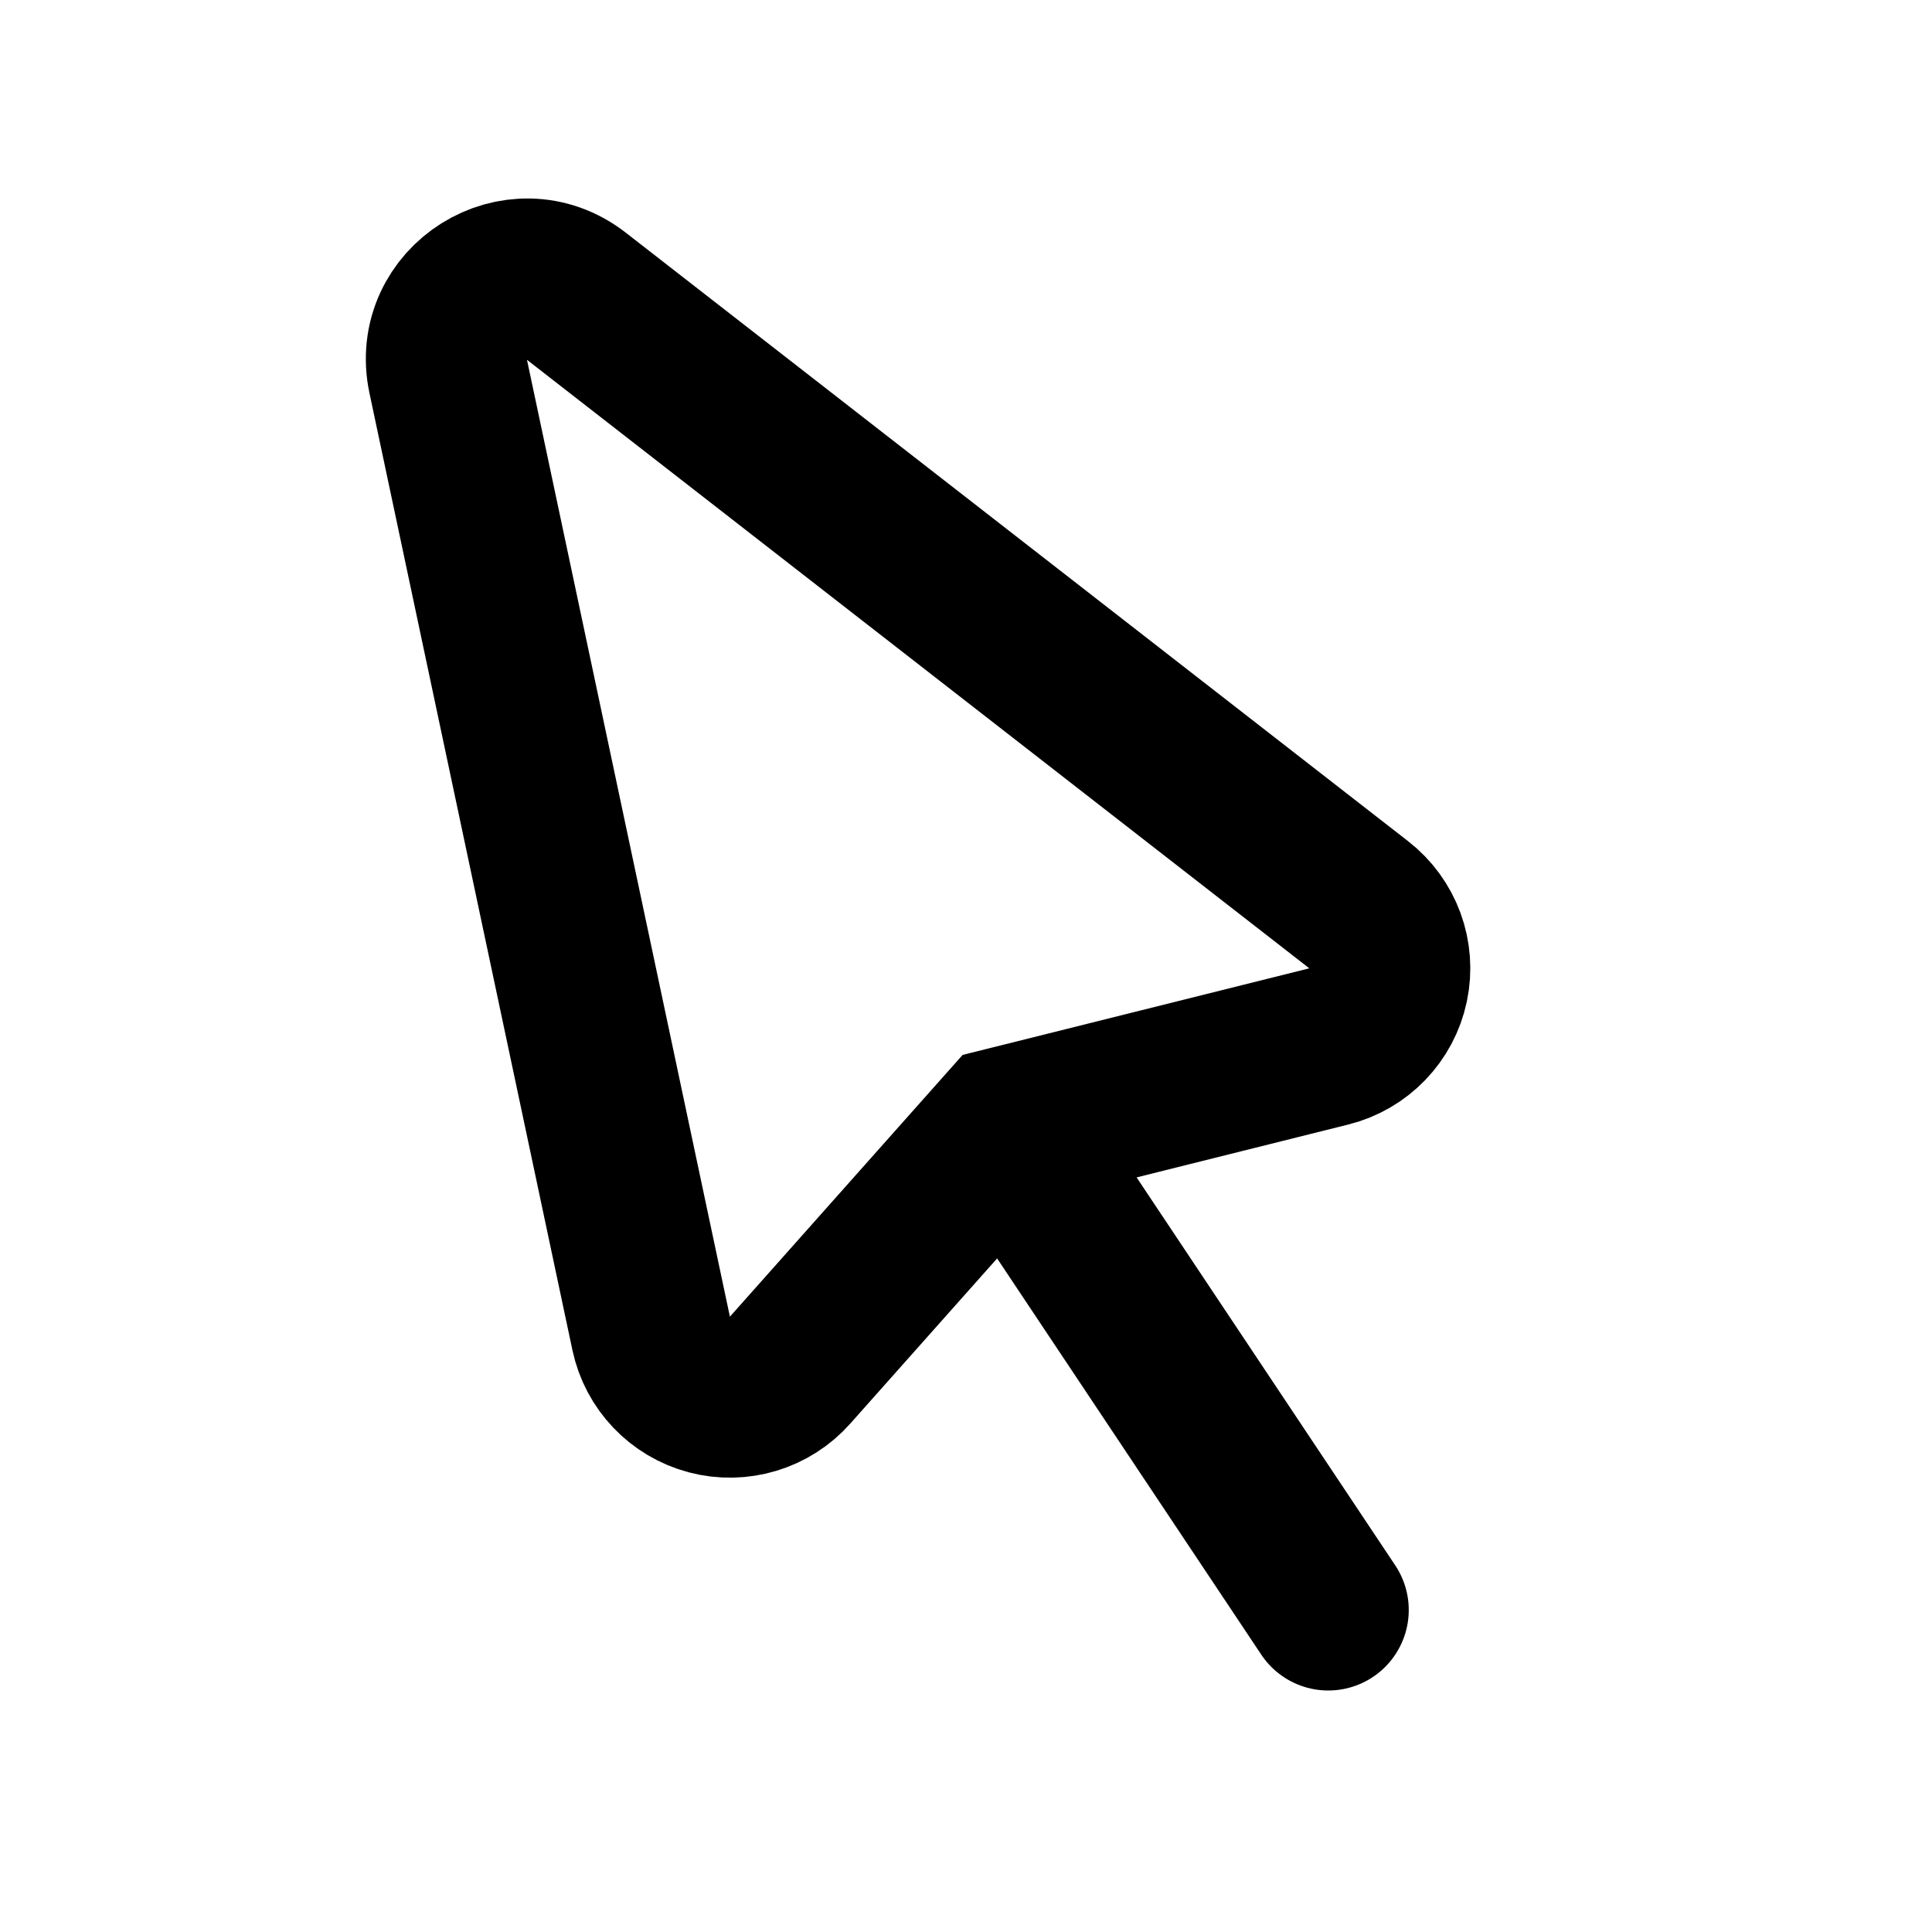
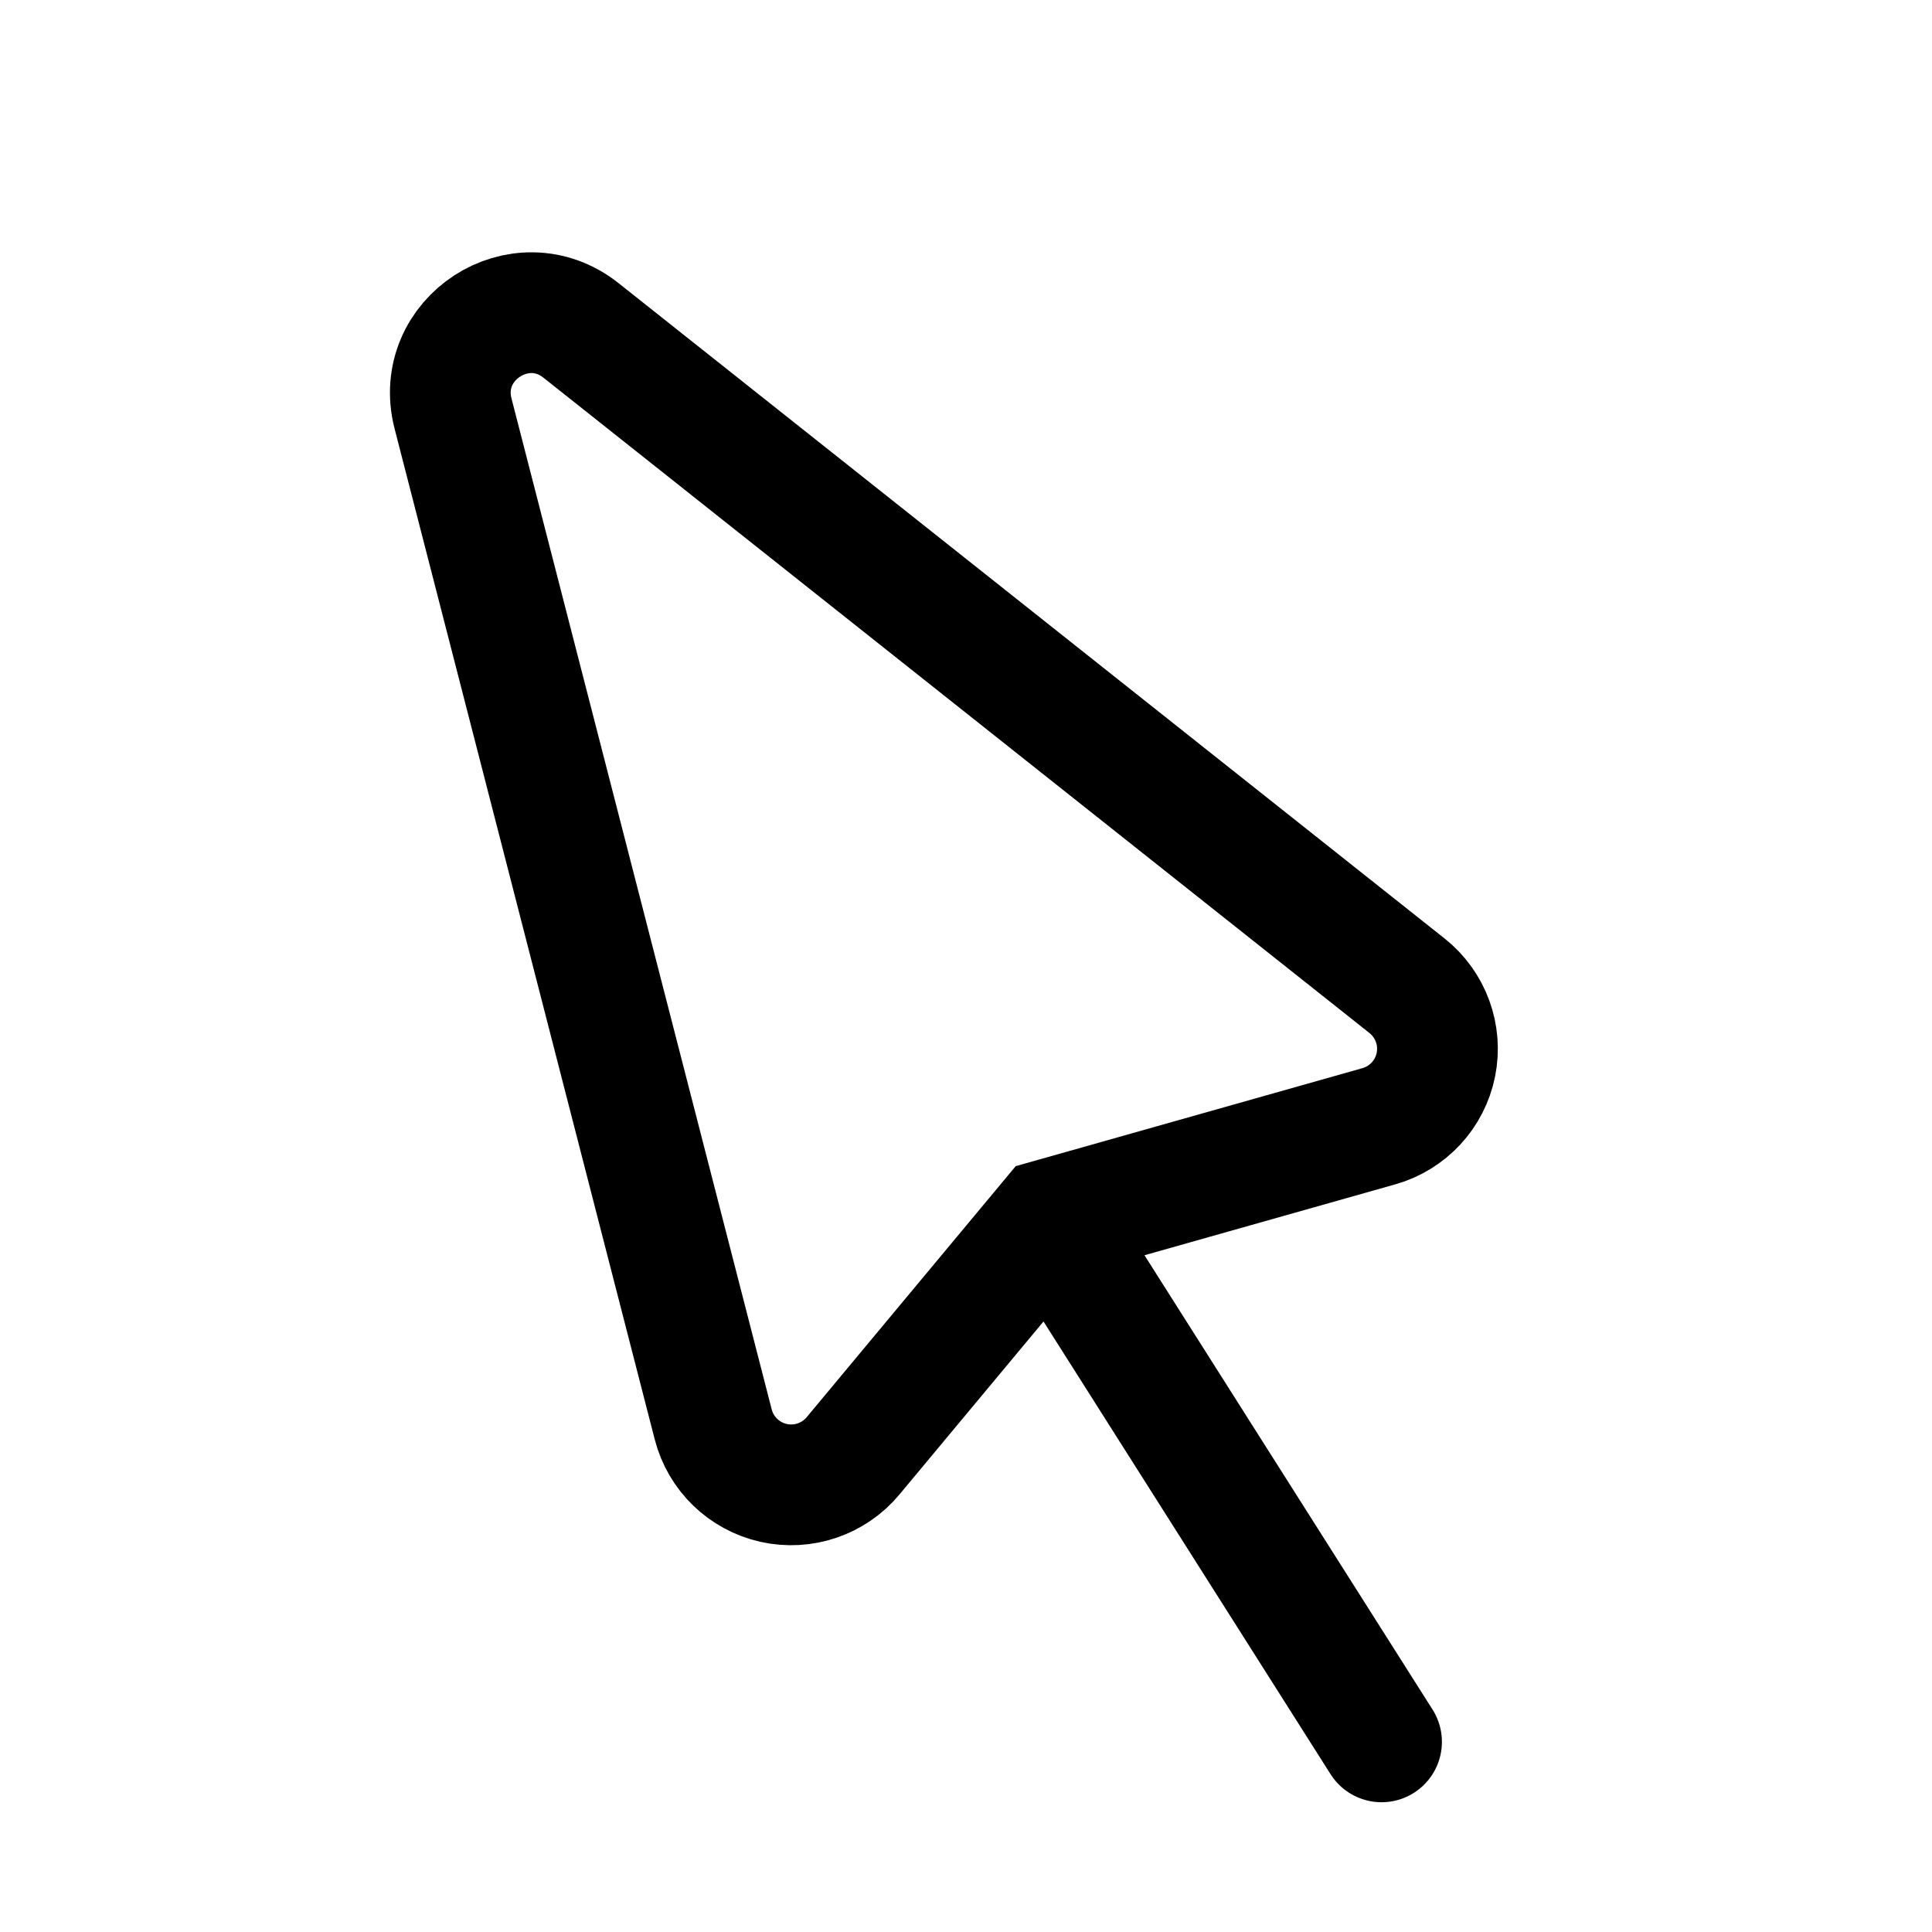
<svg xmlns="http://www.w3.org/2000/svg" width="24" height="24">
-   <path fill="none" stroke="currentColor" stroke-linecap="round" stroke-width="2" d="m12.5 14-2.685 3.02a1 1 0 0 1-1.726-.456L5.568 4.677c-.194-.912.856-1.57 1.592-.997l9.718 7.559a1 1 0 0 1-.371 1.76L12.5 14Zm0 0 4 6" />
+   <path fill="none" stroke="currentColor" stroke-linecap="round" stroke-width="1.5" d="m13.045 15.145-2.448 2.94a1 1 0 0 1-1.737-.39L5.628 5.138c-.239-.928.839-1.629 1.59-1.033l10.26 8.14a1 1 0 0 1-.35 1.746l-4.083 1.154Zm0 0 4.117 6.493" />
</svg>
